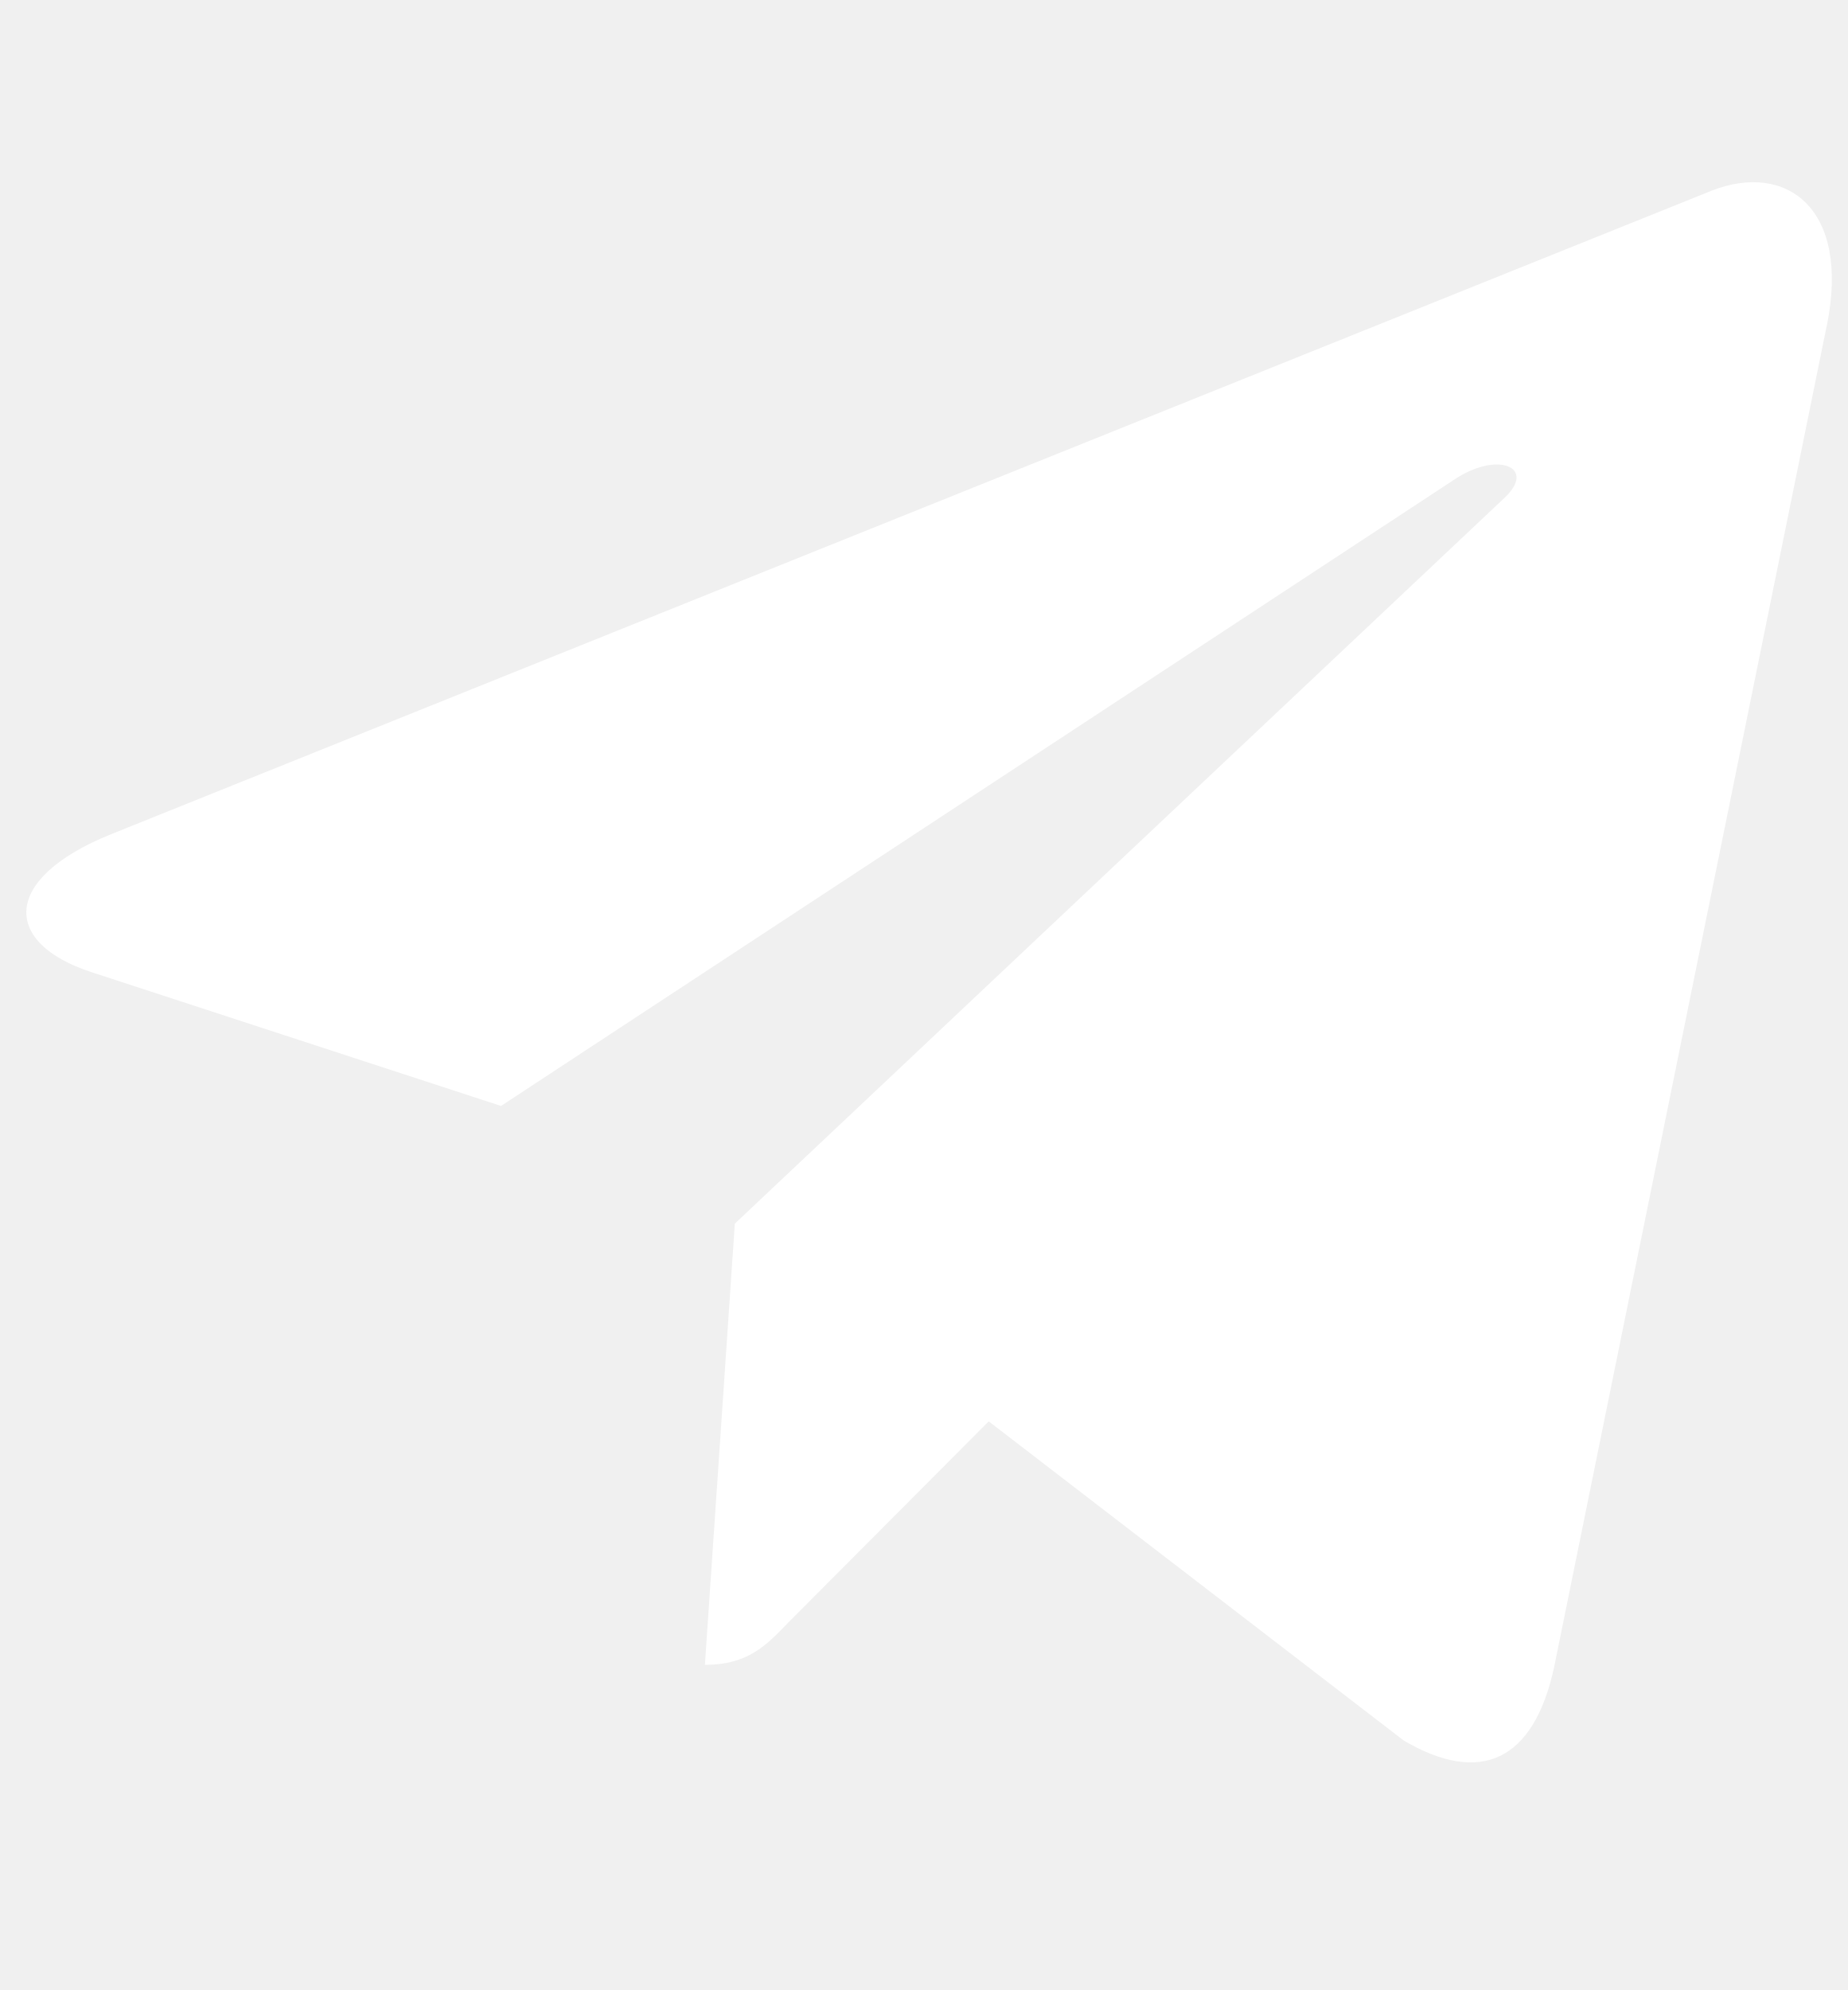
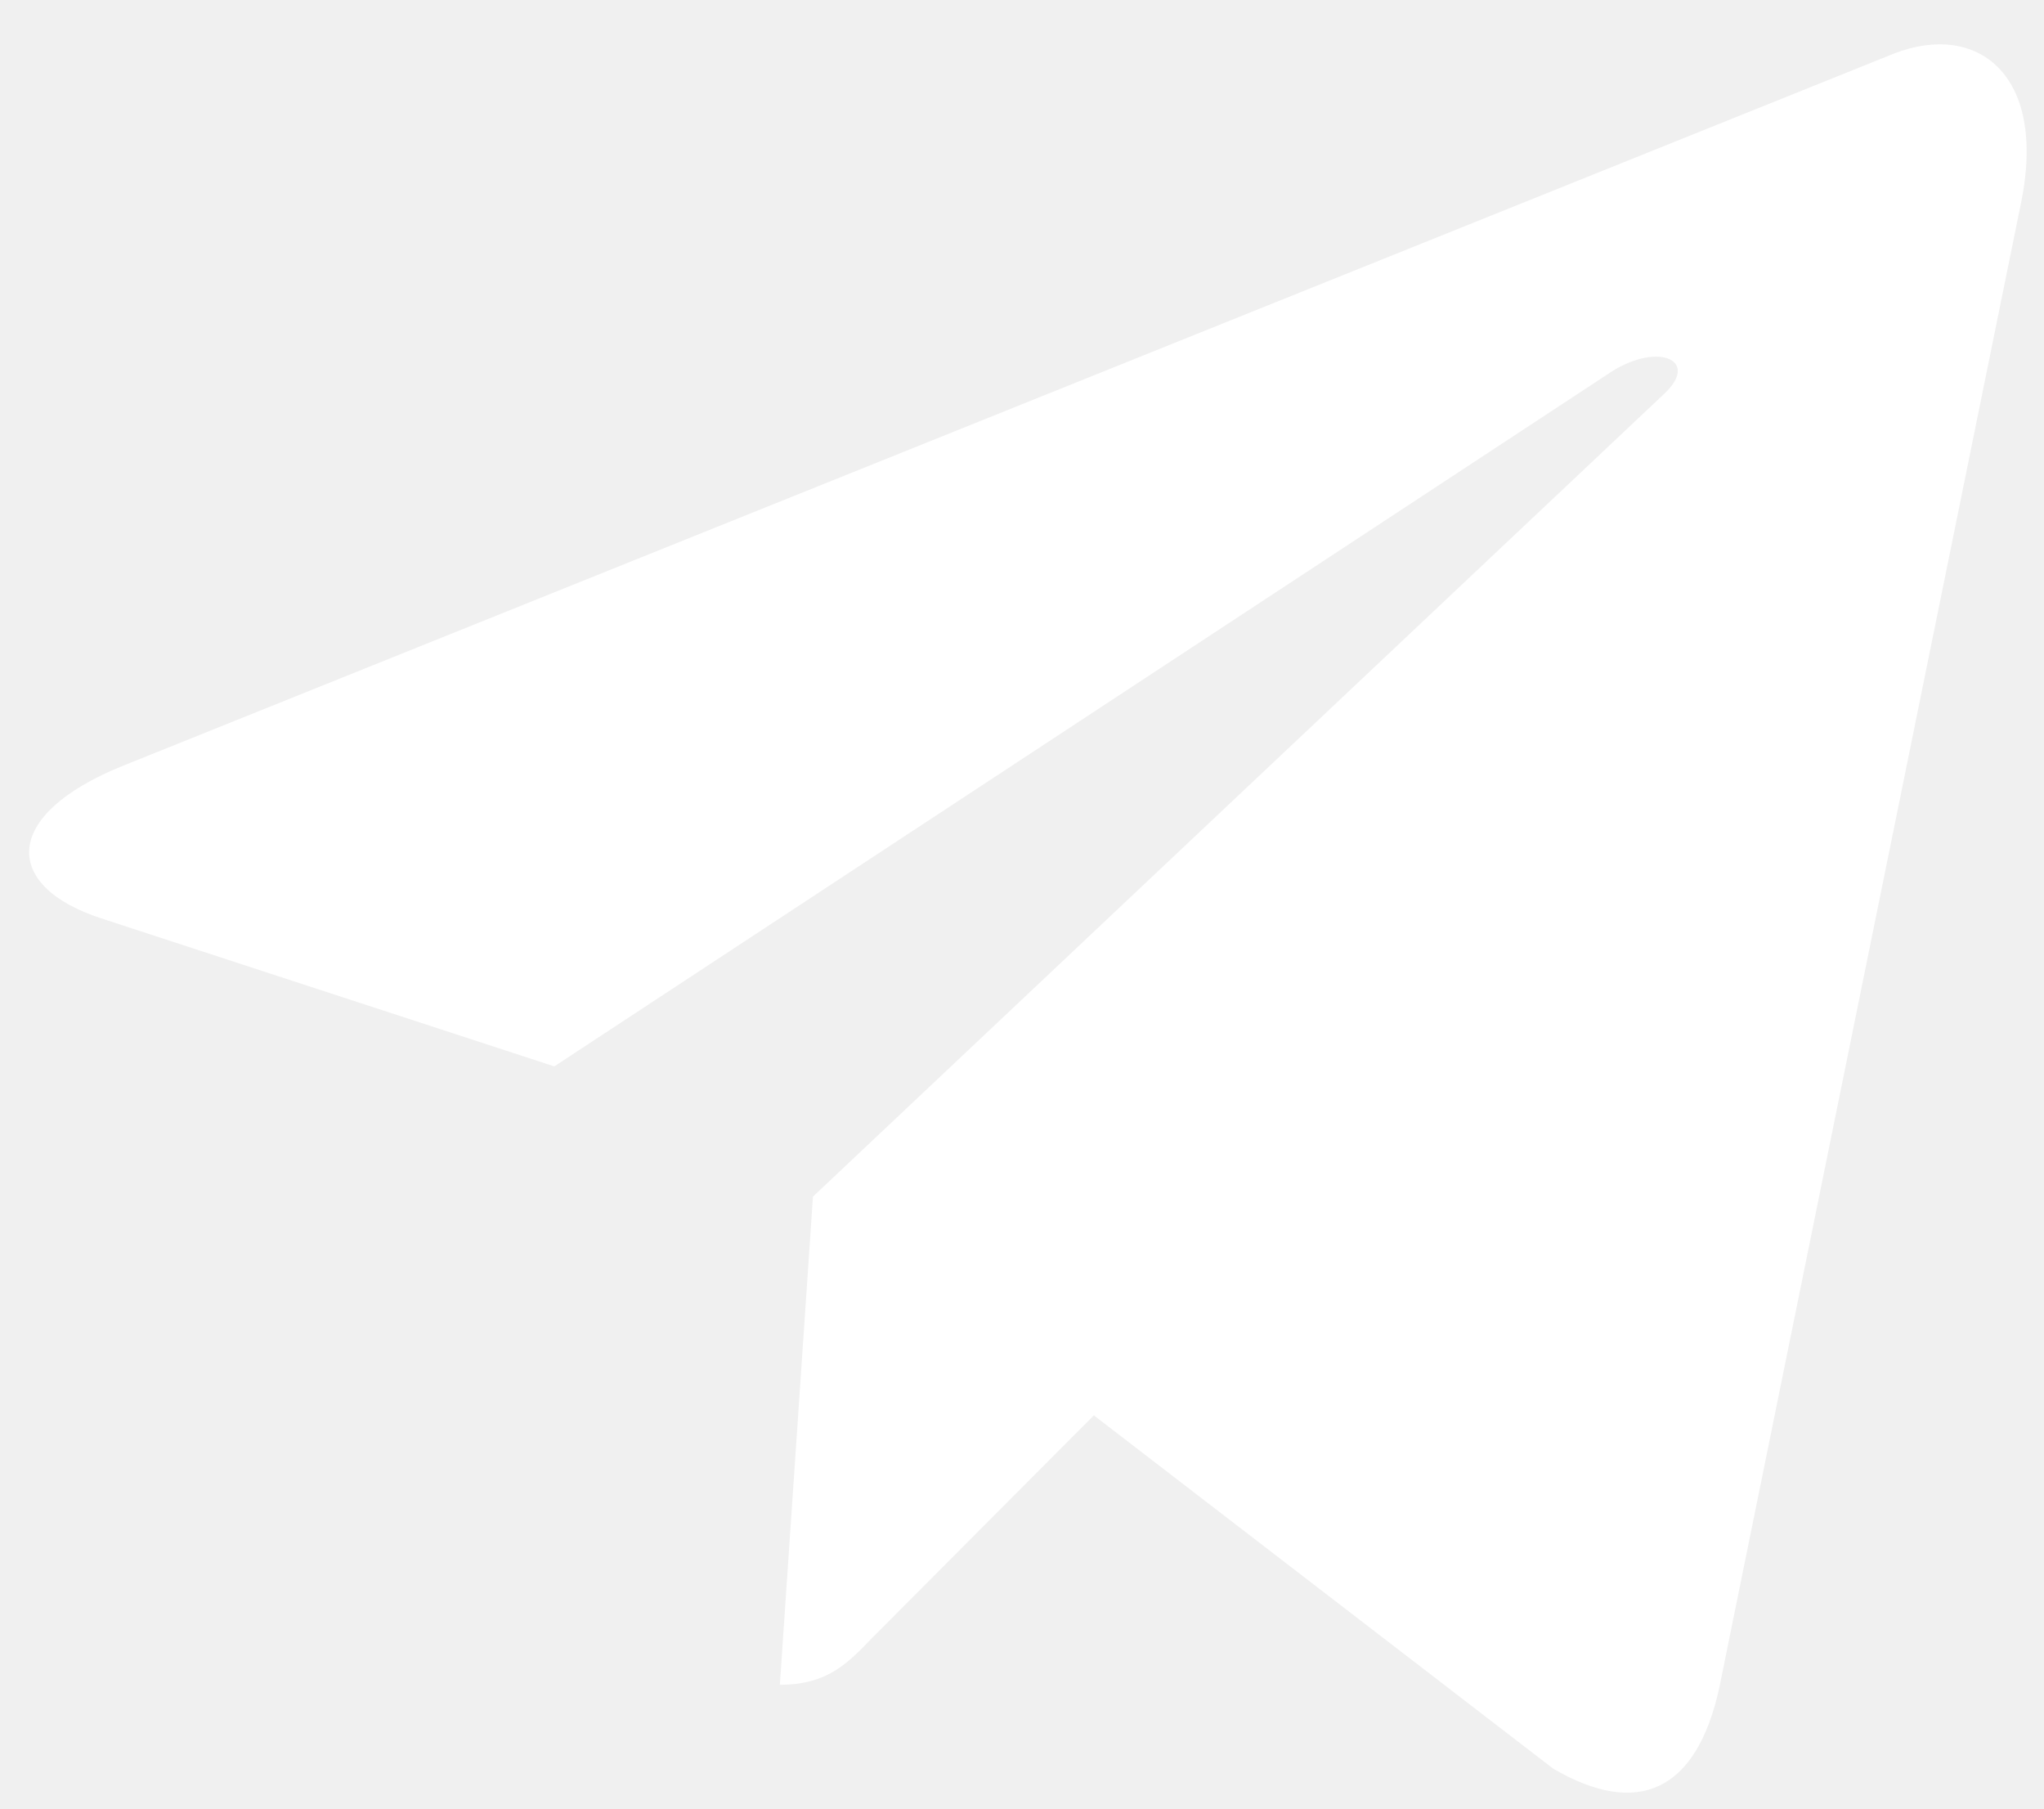
- <svg xmlns="http://www.w3.org/2000/svg" width="26" height="28" viewBox="0 0 26 28" fill="none">
-   <g clip-path="url(#clip0)">
-     <path d="M10.341 17.217L9.92 23.425C10.522 23.425 10.782 23.154 11.095 22.828L13.914 19.999L19.756 24.491C20.828 25.118 21.582 24.788 21.871 23.456L25.706 4.589L25.707 4.588C26.047 2.925 25.134 2.274 24.09 2.682L1.55 11.743C0.012 12.37 0.035 13.271 1.289 13.679L7.051 15.561L20.437 6.767C21.067 6.329 21.64 6.571 21.168 7.009L10.341 17.217Z" fill="white" />
-   </g>
-   <defs>
-     <clipPath id="clip0">
-       <rect width="25.409" height="26.68" fill="white" transform="translate(0.370605 0.341309)" />
-     </clipPath>
-   </defs>
+ <svg xmlns="http://www.w3.org/2000/svg" width="26" height="23" viewBox="0 0 26 23" fill="none">
+   <path d="M10.341 15.217L9.92 21.425C10.522 21.425 10.782 21.154 11.095 20.828L13.914 17.999L19.756 22.491C20.828 23.118 21.582 22.788 21.871 21.456L25.706 2.589L25.707 2.588C26.047 0.925 25.134 0.274 24.09 0.682L1.55 9.744C0.012 10.37 0.035 11.271 1.289 11.679L7.051 13.561L20.437 4.767C21.067 4.329 21.64 4.571 21.168 5.009L10.341 15.217Z" fill="white" />
</svg>
